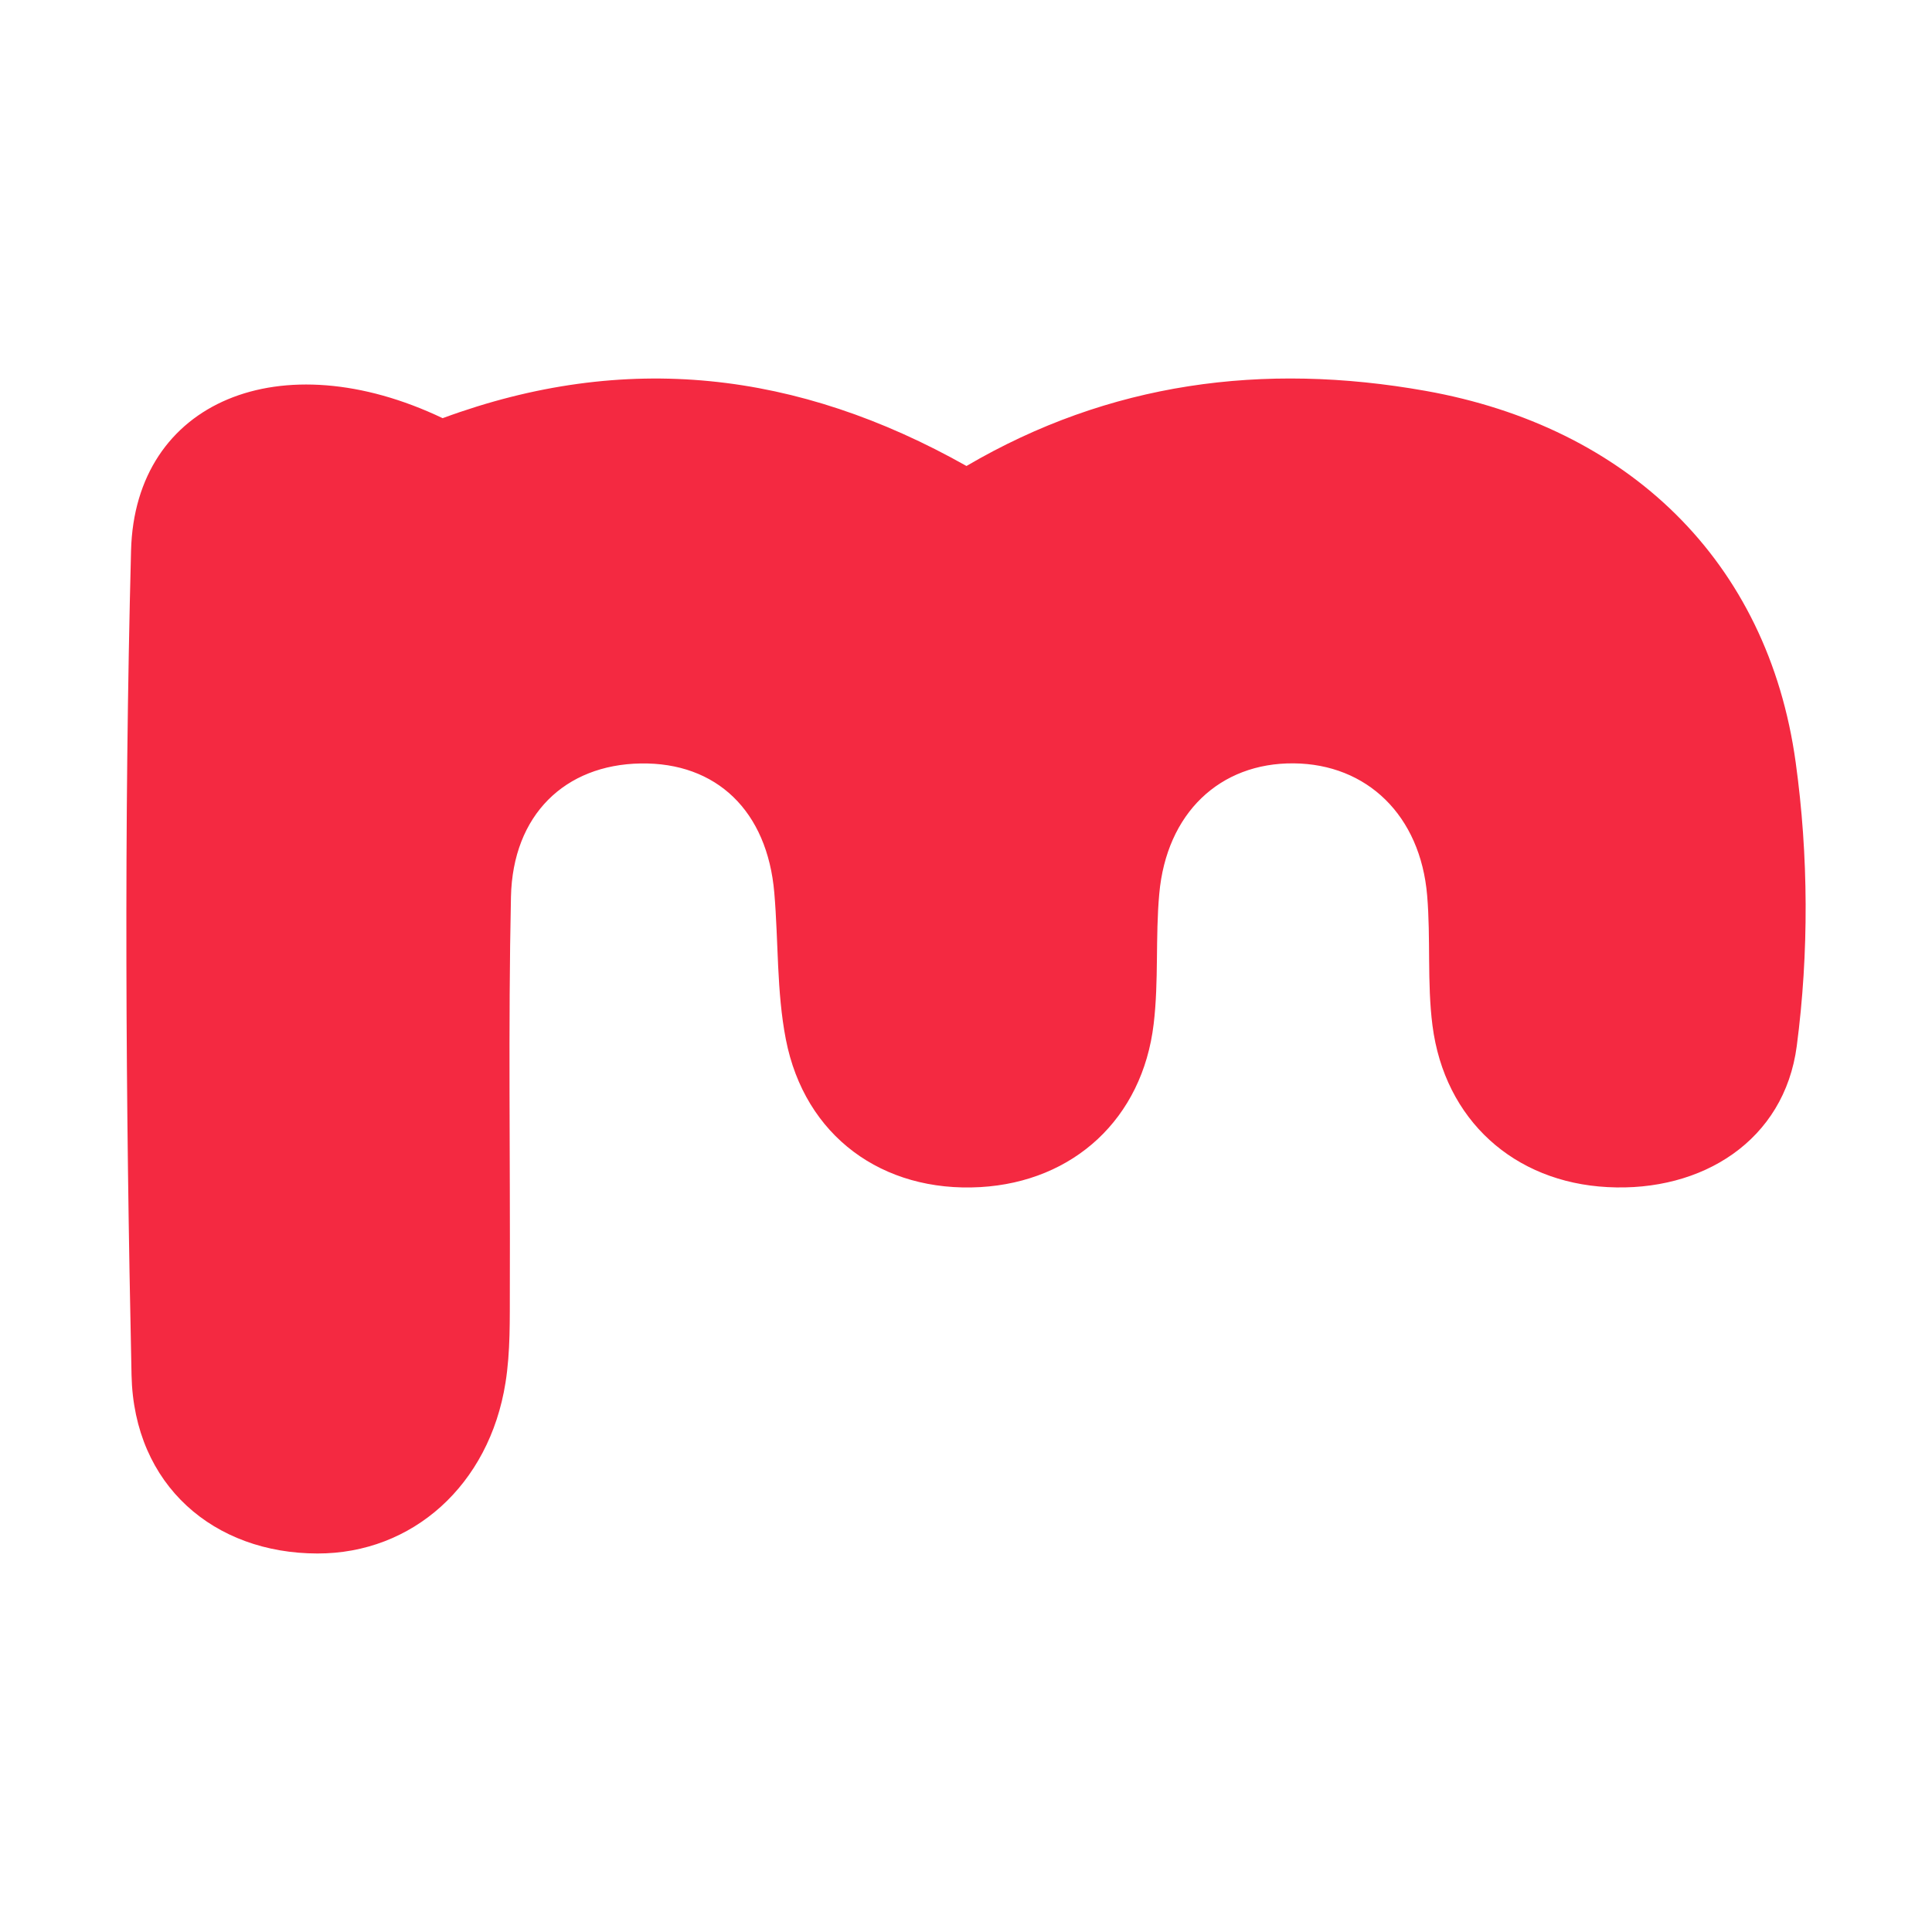
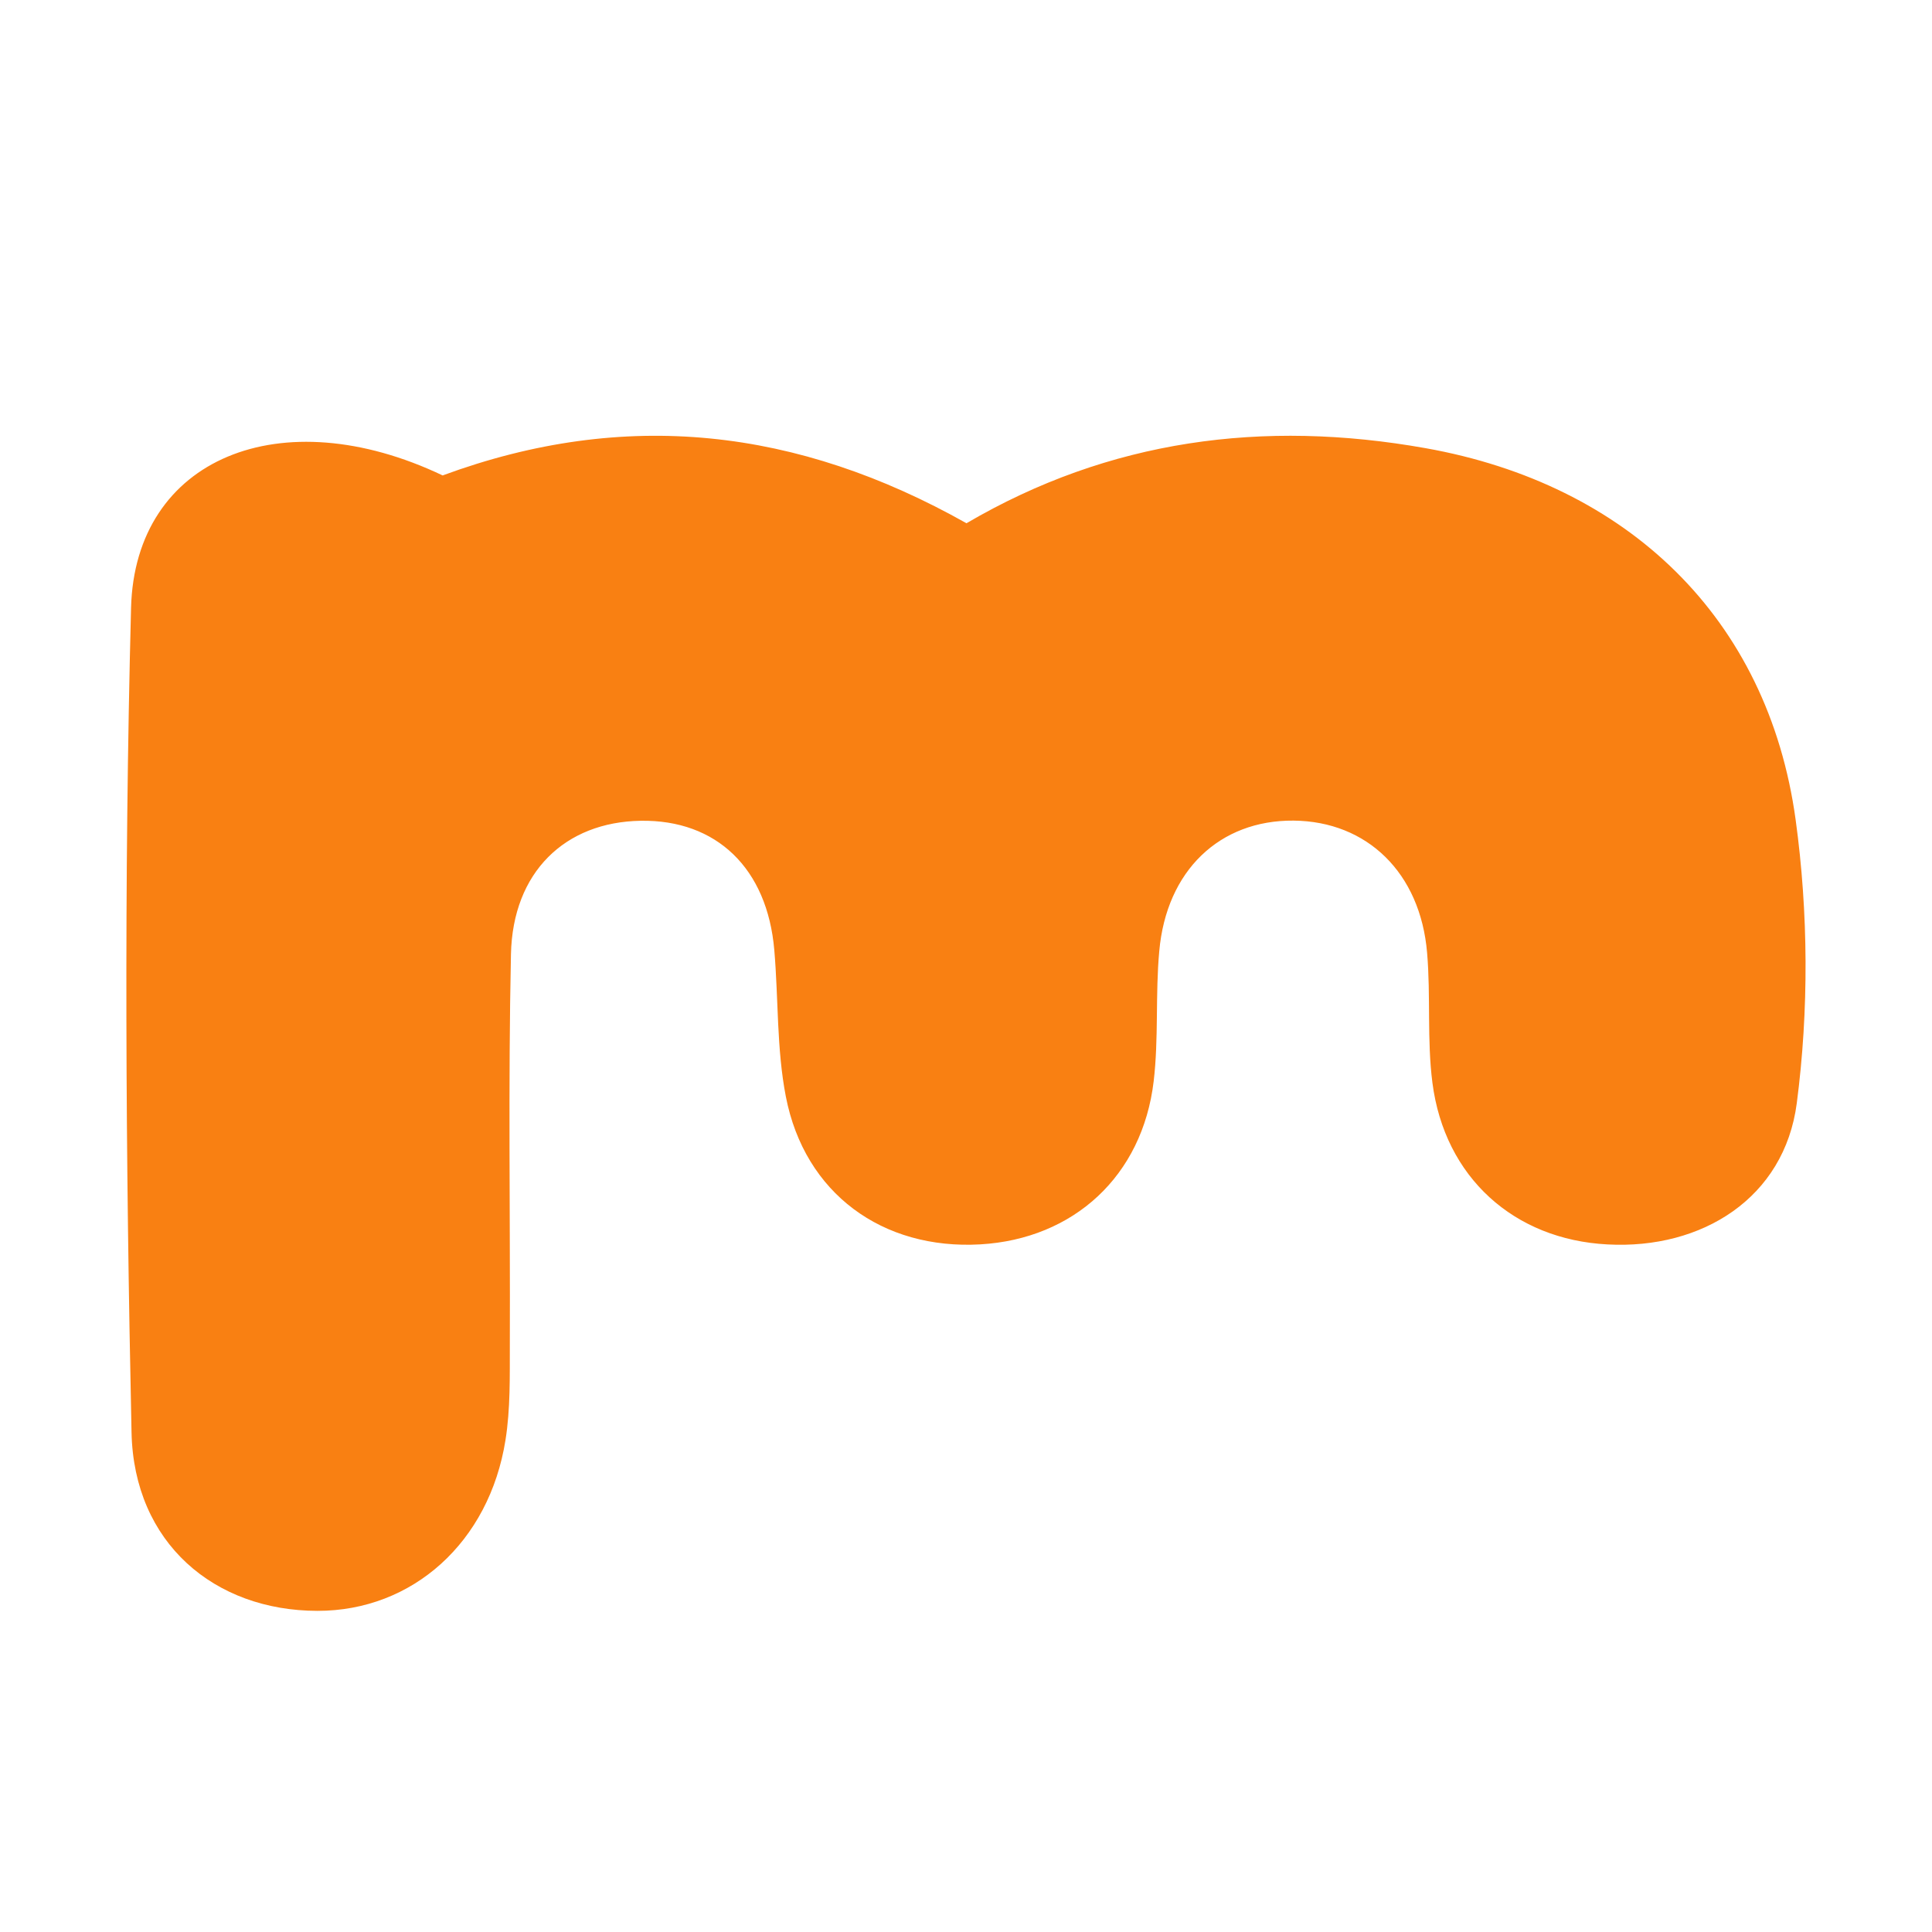
- <svg xmlns="http://www.w3.org/2000/svg" version="1.1" id="Layer_1" x="0px" y="0px" width="36px" height="36px" viewBox="-1050.5 1783.5 36 36" enable-background="new -1050.5 1783.5 36 36" xml:space="preserve">
-   <path fill="#F42941" d="M-1042.252,1791.292c3.408-1.256,6.618-0.879,9.761,0.891c2.659-1.558,5.528-1.938,8.553-1.4  c3.763,0.669,6.38,3.161,6.898,6.923c0.24,1.733,0.248,3.551,0.02,5.285c-0.231,1.761-1.761,2.724-3.527,2.629  c-1.741-0.091-3.035-1.251-3.261-3.012c-0.102-0.797-0.031-1.616-0.099-2.421c-0.125-1.491-1.119-2.451-2.487-2.463  c-1.378-0.012-2.371,0.929-2.505,2.433c-0.073,0.805-0.008,1.622-0.104,2.423c-0.209,1.765-1.492,2.94-3.23,3.04  c-1.822,0.104-3.273-0.948-3.624-2.754c-0.173-0.891-0.137-1.82-0.215-2.73c-0.13-1.525-1.077-2.433-2.49-2.41  c-1.411,0.023-2.384,0.958-2.417,2.486c-0.052,2.426-0.012,4.854-0.021,7.28c-0.002,0.591,0.012,1.192-0.081,1.774  c-0.302,1.907-1.735,3.184-3.504,3.181c-1.917-0.001-3.42-1.26-3.464-3.324c-0.11-5.12-0.142-10.246-0.009-15.365  C-1047.986,1790.968-1045.261,1789.858-1042.252,1791.292z" />
+ <svg xmlns="http://www.w3.org/2000/svg" version="1.1" id="Layer_1" x="0px" y="0px" width="36px" height="36px" viewBox="0 0 36 36" enable-background="new 0 0 36 36" xml:space="preserve">
+   <path fill="#F98012" d="M8.248,8.859c3.408-1.256,6.618-0.879,9.761,0.891c2.659-1.558,5.528-1.938,8.554-1.399  c3.762,0.669,6.379,3.161,6.896,6.923c0.238,1.733,0.248,3.551,0.021,5.285c-0.231,1.762-1.763,2.725-3.527,2.629  c-1.741-0.09-3.035-1.25-3.262-3.012c-0.103-0.798-0.03-1.615-0.099-2.421c-0.125-1.491-1.118-2.451-2.487-2.464  c-1.377-0.012-2.371,0.93-2.504,2.434c-0.074,0.804-0.009,1.623-0.104,2.423c-0.209,1.765-1.491,2.938-3.23,3.039  c-1.822,0.104-3.273-0.947-3.624-2.754c-0.173-0.892-0.137-1.819-0.215-2.729c-0.13-1.524-1.077-2.433-2.49-2.41  c-1.411,0.023-2.384,0.958-2.417,2.486c-0.052,2.426-0.012,4.854-0.021,7.281c-0.002,0.59,0.012,1.19-0.081,1.772  c-0.302,1.907-1.735,3.185-3.504,3.183c-1.917-0.002-3.42-1.261-3.464-3.324c-0.11-5.121-0.142-10.247-0.009-15.365  C2.514,8.535,5.239,7.426,8.248,8.859z" />
</svg>
